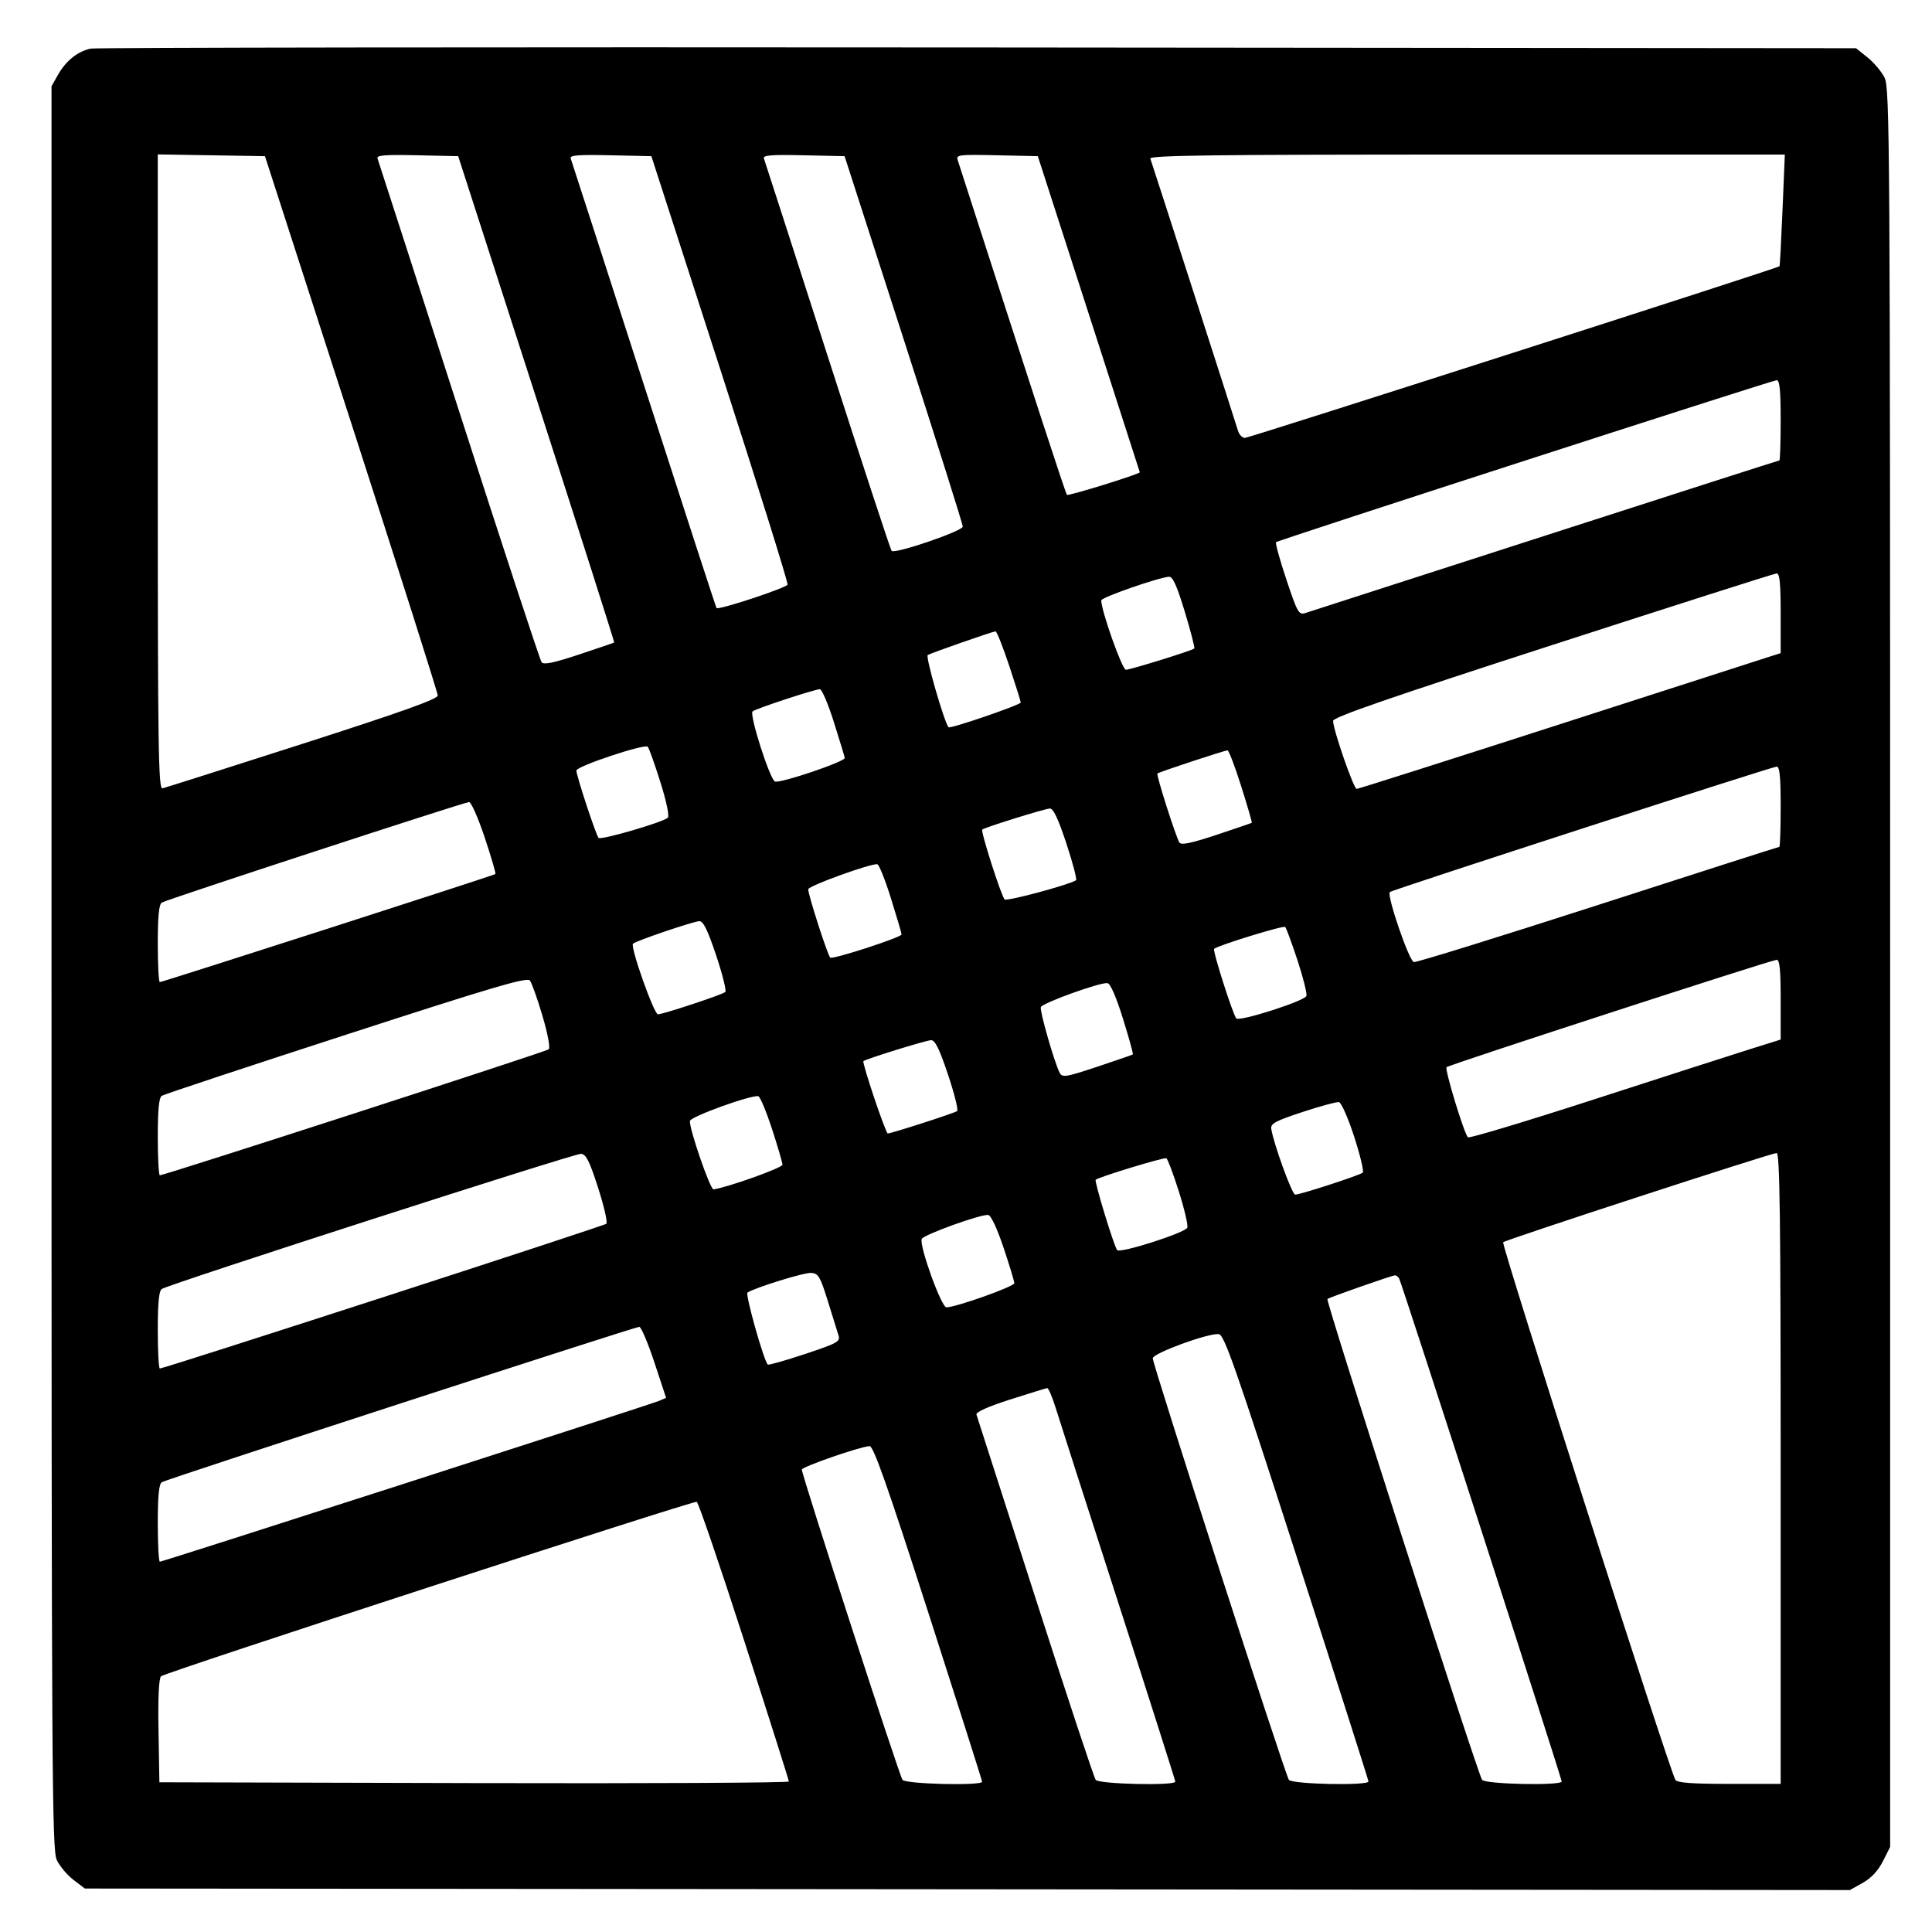
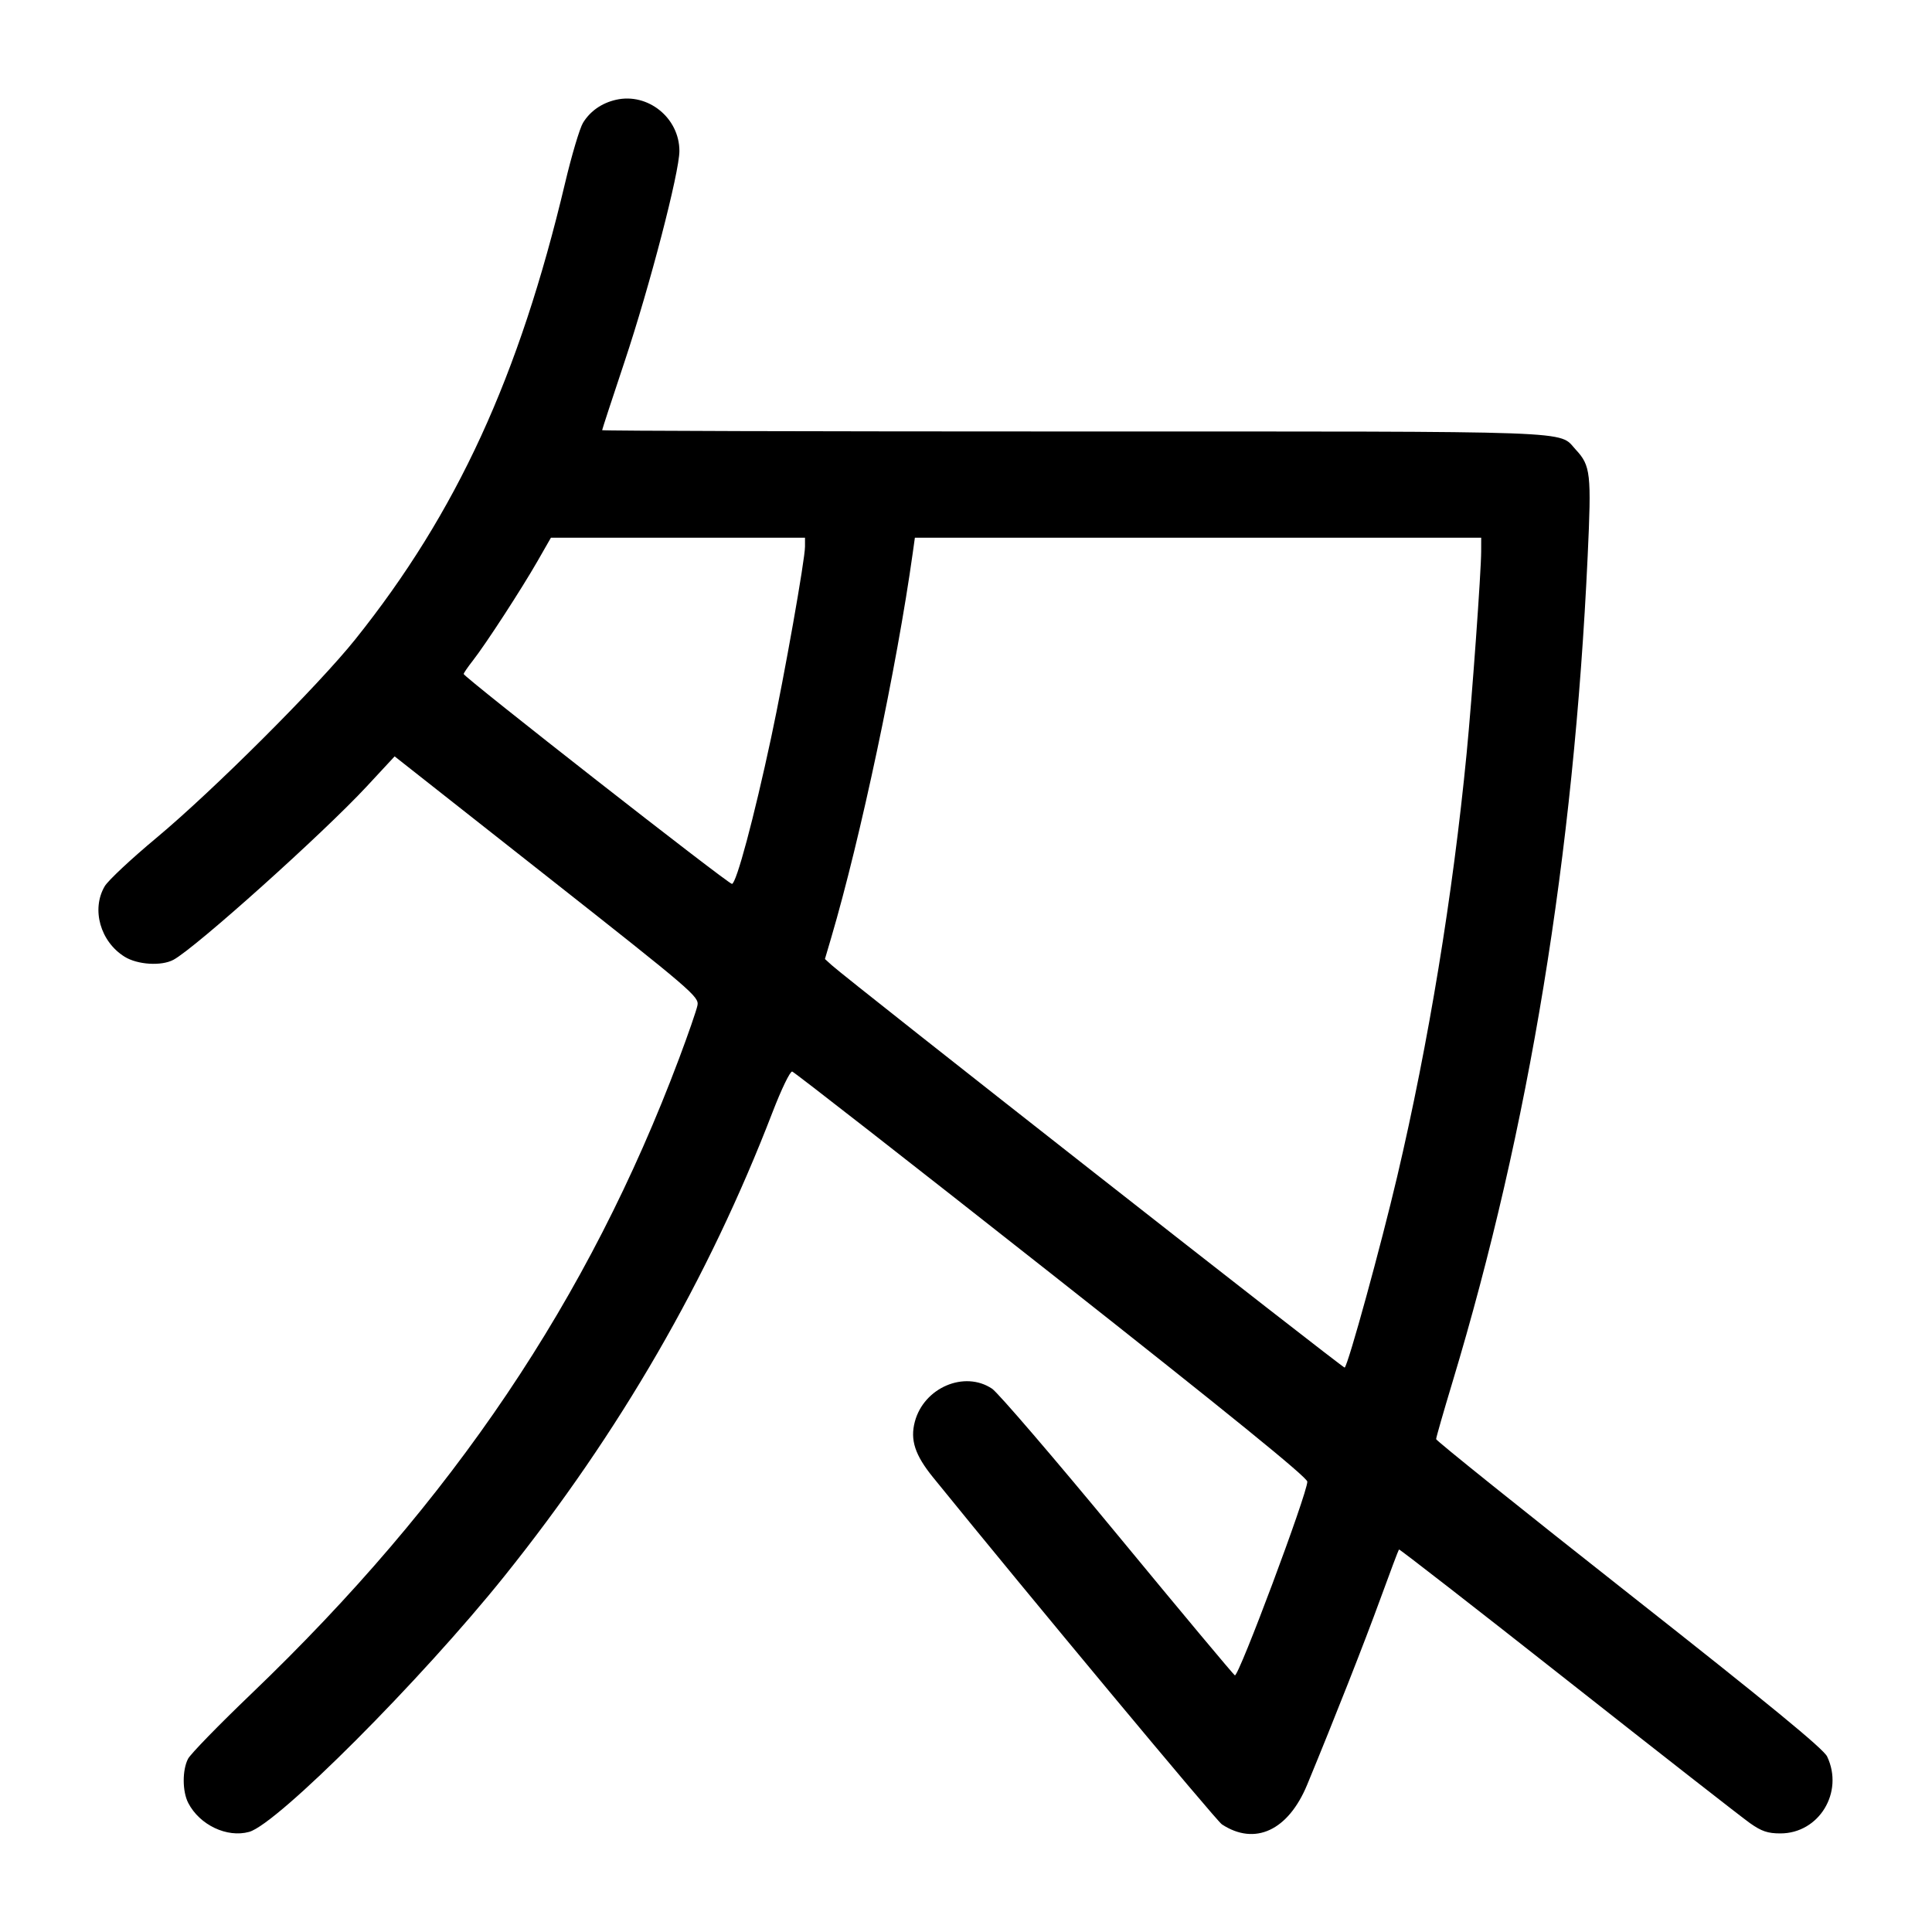
<svg xmlns="http://www.w3.org/2000/svg" width="1000" height="1000" viewBox="0 0 1000 1000" version="1.1" id="svg5">
-   <path d="M46.989 25.157 C 40.310 26.523,34.197 31.379,30.113 38.560 L 26.667 44.621 26.667 500.808 C 26.667 920.246,26.887 957.460,29.401 962.759 C 30.905 965.928,34.784 970.542,38.021 973.011 L 43.907 977.500 500.704 977.894 L 957.500 978.289 964.167 974.554 C 968.556 972.095,972.114 968.282,974.583 963.390 L 978.333 955.960 978.331 500.897 C 978.328 70.950,978.167 45.518,975.414 40.119 C 973.811 36.975,969.839 32.279,966.586 29.682 L 960.671 24.961 506.250 24.564 C 256.318 24.345,49.651 24.612,46.989 25.157 M181.859 219.167 C 206.453 295.250,226.582 358.625,226.591 360.000 C 226.602 361.829,207.802 368.541,156.574 385.000 C 118.056 397.375,85.445 407.742,84.104 408.039 C 81.978 408.509,81.667 387.576,81.667 244.249 L 81.667 79.919 109.405 80.376 L 137.143 80.833 181.859 219.167 M277.728 206.547 C 300.040 275.689,318.117 332.396,317.898 332.562 C 317.679 332.729,309.474 335.529,299.665 338.784 C 286.534 343.142,281.434 344.193,280.330 342.769 C 279.506 341.704,260.241 283.083,237.518 212.500 C 214.796 141.917,195.845 83.206,195.404 82.032 C 194.774 80.352,199.134 79.997,215.882 80.365 L 237.161 80.833 277.728 206.547 M372.709 190.833 C 392.266 251.333,407.986 301.628,407.641 302.599 C 407.037 304.302,371.955 315.880,370.879 314.732 C 370.587 314.421,353.665 262.417,333.274 199.167 C 312.883 135.917,295.840 83.206,295.401 82.032 C 294.774 80.352,299.134 79.997,315.878 80.365 L 337.151 80.833 372.709 190.833 M467.747 175.617 C 484.569 227.748,498.333 271.371,498.333 272.557 C 498.333 274.863,463.239 286.863,461.505 285.150 C 460.958 284.609,446.041 239.167,428.356 184.167 C 410.671 129.167,395.842 83.206,395.403 82.032 C 394.774 80.352,399.134 79.997,415.882 80.365 L 437.160 80.833 467.747 175.617 M563.548 162.500 C 578.054 207.417,589.940 244.292,589.961 244.446 C 590.086 245.344,552.968 256.857,552.252 256.141 C 551.550 255.439,536.468 209.227,495.701 82.866 C 494.811 80.110,496.254 79.932,515.959 80.366 L 537.175 80.833 563.548 162.500 M922.628 108.728 C 921.971 124.528,921.267 137.622,921.064 137.825 C 920.057 138.832,646.496 226.667,644.366 226.667 C 643.005 226.667,641.389 224.979,640.775 222.917 C 639.271 217.869,596.385 84.725,595.411 82.083 C 594.800 80.426,628.263 80.000,759.233 80.000 L 923.823 80.000 922.628 108.728 M921.667 217.500 C 921.667 228.958,921.365 238.333,920.996 238.333 C 920.627 238.333,866.065 255.850,799.746 277.258 C 733.427 298.667,677.550 316.695,675.575 317.321 C 672.260 318.370,671.510 317.035,665.819 299.957 C 662.428 289.782,660.020 281.092,660.466 280.645 C 661.518 279.593,916.839 196.977,919.583 196.800 C 921.146 196.700,921.667 201.873,921.667 217.500 M921.667 317.371 L 921.667 338.075 916.250 339.782 C 913.271 340.721,864.230 356.530,807.270 374.912 C 750.309 393.294,703.031 408.333,702.207 408.333 C 700.654 408.333,690.000 377.605,690.000 373.126 C 690.000 371.240,719.167 361.146,803.750 333.760 C 866.313 313.503,918.438 296.871,919.583 296.798 C 921.145 296.700,921.667 301.848,921.667 317.371 M613.267 316.695 C 616.328 326.795,618.532 335.336,618.166 335.676 C 617.006 336.754,585.059 346.667,582.745 346.667 C 580.850 346.667,570.000 316.095,570.000 310.757 C 570.000 309.224,599.561 298.919,605.101 298.520 C 607.010 298.383,609.185 303.223,613.267 316.695 M522.362 344.586 C 525.646 354.442,528.333 363.005,528.333 363.615 C 528.333 364.836,491.758 377.371,490.963 376.423 C 488.685 373.706,478.928 339.829,480.198 339.044 C 481.886 338.001,513.353 327.012,515.279 326.793 C 515.891 326.724,519.078 334.731,522.362 344.586 M431.609 373.750 C 434.573 383.146,437.111 391.490,437.249 392.292 C 437.573 394.174,403.892 405.571,401.133 404.512 C 398.505 403.504,387.752 369.885,389.526 368.223 C 390.966 366.874,421.385 356.841,424.360 356.734 C 425.384 356.697,428.646 364.354,431.609 373.750 M341.762 404.667 C 344.926 414.719,346.544 422.423,345.666 423.254 C 343.187 425.603,310.975 434.985,309.819 433.695 C 308.444 432.161,298.333 401.470,298.333 398.829 C 298.333 396.637,333.495 384.906,335.263 386.507 C 335.866 387.053,338.791 395.225,341.762 404.667 M642.441 406.944 C 645.683 417.180,648.147 425.699,647.917 425.876 C 647.688 426.053,639.446 428.871,629.603 432.138 C 616.606 436.452,611.370 437.543,610.480 436.123 C 608.601 433.126,598.375 401.069,599.075 400.370 C 599.806 399.638,633.631 388.469,635.358 388.389 C 636.013 388.358,639.200 396.708,642.441 406.944 M921.667 417.500 C 921.667 428.958,921.357 438.333,920.979 438.333 C 920.600 438.333,878.426 451.855,827.259 468.381 C 776.092 484.908,733.140 498.220,731.811 497.964 C 729.351 497.490,717.676 463.445,719.381 461.720 C 720.466 460.622,916.701 396.991,919.583 396.803 C 921.146 396.701,921.667 401.872,921.667 417.500 M250.868 433.438 C 254.247 443.579,256.747 452.116,256.423 452.408 C 255.655 453.100,84.100 508.333,82.719 508.333 C 82.140 508.333,81.667 499.378,81.667 488.432 C 81.667 474.391,82.277 468.133,83.741 467.182 C 86.082 465.660,239.760 415.381,242.779 415.149 C 243.849 415.067,247.489 423.297,250.868 433.438 M551.981 436.660 C 555.311 446.740,557.540 455.283,556.934 455.645 C 552.729 458.157,521.013 466.659,519.987 465.550 C 518.173 463.587,507.506 430.265,508.415 429.397 C 509.549 428.313,540.456 418.674,543.380 418.492 C 545.184 418.379,547.689 423.671,551.981 436.660 M461.204 465.129 C 464.190 474.683,466.641 483.025,466.650 483.666 C 466.671 485.142,431.316 496.647,429.744 495.675 C 428.539 494.930,418.333 463.286,418.333 460.295 C 418.333 458.543,451.264 446.637,454.136 447.351 C 455.037 447.575,458.217 455.575,461.204 465.129 M370.679 494.507 C 373.964 504.319,376.093 512.851,375.410 513.466 C 373.868 514.854,343.212 525.000,340.560 525.000 C 338.471 525.000,326.104 490.022,327.637 488.451 C 329.014 487.042,358.715 476.950,361.936 476.798 C 364.006 476.700,366.212 481.169,370.679 494.507 M671.616 497.140 C 674.566 506.109,676.619 514.387,676.178 515.536 C 675.172 518.157,641.546 528.917,639.911 527.141 C 638.163 525.241,627.523 491.905,628.415 491.119 C 630.468 489.309,664.308 478.891,665.209 479.792 C 665.783 480.365,668.666 488.171,671.616 497.140 M921.667 517.371 L 921.667 538.074 905.417 543.176 C 896.479 545.982,860.297 557.633,825.011 569.066 C 789.725 580.500,760.372 589.325,759.782 588.678 C 757.699 586.393,747.677 553.434,748.741 552.370 C 749.974 551.137,916.402 497.003,919.583 496.800 C 921.145 496.700,921.667 501.848,921.667 517.371 M280.784 525.812 C 283.528 535.105,284.880 542.373,284.006 543.136 C 282.605 544.359,85.118 608.333,82.744 608.333 C 82.152 608.333,81.667 599.378,81.667 588.432 C 81.667 574.360,82.276 568.135,83.746 567.182 C 84.890 566.440,127.828 552.203,179.163 535.543 C 255.640 510.724,272.821 505.663,274.278 507.527 C 275.256 508.778,278.183 517.006,280.784 525.812 M581.247 527.257 C 584.345 537.204,586.644 545.535,586.356 545.771 C 586.069 546.006,577.769 548.875,567.912 552.147 C 551.632 557.550,549.853 557.839,548.501 555.298 C 545.841 550.297,538.077 523.269,538.735 521.296 C 539.440 519.179,569.413 508.375,573.224 508.864 C 574.722 509.056,577.720 515.928,581.247 527.257 M490.679 556.174 C 493.964 565.986,496.093 574.494,495.410 575.082 C 494.247 576.081,461.429 586.667,459.495 586.667 C 458.411 586.667,446.083 550.009,446.911 549.247 C 448.143 548.112,479.296 538.464,481.936 538.400 C 483.990 538.351,486.248 542.941,490.679 556.174 M399.573 584.300 C 402.547 593.393,404.984 601.749,404.990 602.868 C 404.998 604.455,376.773 614.543,369.324 615.616 C 367.607 615.863,356.550 583.737,357.125 580.172 C 357.484 577.945,388.891 566.605,392.500 567.400 C 393.417 567.602,396.600 575.207,399.573 584.300 M700.908 588.299 C 704.021 597.905,706.028 606.293,705.367 606.938 C 704.006 608.268,673.103 618.333,670.382 618.333 C 668.775 618.333,659.222 592.055,658.004 584.286 C 657.579 581.577,660.120 580.208,674.167 575.577 C 683.333 572.555,691.827 570.252,693.041 570.458 C 694.255 570.664,697.795 578.693,700.908 588.299 M309.592 614.833 C 312.659 624.366,314.567 632.729,313.834 633.418 C 312.594 634.583,85.085 708.333,82.733 708.333 C 82.146 708.333,81.667 699.378,81.667 688.432 C 81.667 674.375,82.277 668.134,83.744 667.182 C 87.789 664.556,297.551 596.921,300.758 597.208 C 303.357 597.441,305.147 601.012,309.592 614.833 M921.667 760.000 L 921.667 923.333 895.098 923.333 C 875.674 923.333,868.167 922.773,867.182 921.250 C 864.307 916.809,776.936 644.100,778.031 642.988 C 779.305 641.694,916.219 597.022,919.583 596.802 C 921.237 596.695,921.667 630.372,921.667 760.000 M610.166 616.679 C 613.048 625.769,615.019 634.212,614.548 635.442 C 613.541 638.066,579.786 648.868,578.237 647.062 C 576.647 645.208,566.339 611.439,567.123 610.655 C 568.519 609.259,602.547 598.897,603.714 599.512 C 604.381 599.864,607.285 607.589,610.166 616.679 M519.435 645.769 C 522.496 654.901,525.000 663.179,525.000 664.165 C 525.000 665.915,494.771 676.667,489.852 676.667 C 487.252 676.667,475.816 645.051,477.063 641.310 C 477.769 639.194,507.727 628.370,511.518 628.862 C 512.917 629.043,516.125 635.895,519.435 645.769 M428.451 673.333 C 430.864 681.125,433.353 689.116,433.982 691.092 C 435.036 694.408,433.706 695.155,416.624 700.848 C 406.449 704.238,397.799 706.688,397.402 706.291 C 395.278 704.167,385.614 669.817,386.915 669.013 C 391.345 666.275,416.405 658.557,419.948 658.839 C 423.585 659.129,424.572 660.812,428.451 673.333 M724.163 661.661 C 725.370 663.614,808.302 920.243,808.321 922.083 C 808.344 924.346,768.908 923.549,767.127 921.250 C 764.920 918.401,686.097 673.348,687.073 672.371 C 687.863 671.582,719.858 660.360,721.985 660.126 C 722.618 660.057,723.599 660.748,724.163 661.661 M338.679 705.089 L 344.765 723.512 341.133 725.084 C 336.713 726.997,84.258 808.333,82.741 808.333 C 82.150 808.333,81.667 799.378,81.667 788.432 C 81.667 774.378,82.277 768.134,83.743 767.182 C 86.018 765.704,328.104 686.935,330.880 686.769 C 331.822 686.713,335.331 694.957,338.679 705.089 M671.199 805.833 C 691.607 869.083,708.312 921.396,708.319 922.083 C 708.345 924.347,668.908 923.549,667.132 921.250 C 665.231 918.789,596.667 706.470,596.667 703.045 C 596.667 700.471,625.174 690.020,630.796 690.533 C 633.640 690.792,639.174 706.585,671.199 805.833 M546.423 728.750 C 548.196 734.479,562.851 780.083,578.990 830.092 C 595.129 880.101,608.333 921.539,608.333 922.176 C 608.333 924.376,568.862 923.490,567.131 921.250 C 566.245 920.104,552.151 877.542,535.810 826.667 C 519.469 775.792,505.788 733.273,505.408 732.180 C 504.971 730.923,511.350 728.070,522.776 724.410 C 532.707 721.229,541.366 718.560,542.016 718.480 C 542.667 718.399,544.650 723.021,546.423 728.750 M480.504 834.721 C 495.810 882.234,508.333 921.609,508.333 922.221 C 508.333 924.391,468.840 923.460,467.132 921.250 C 465.497 919.134,414.976 763.427,415.029 760.670 C 415.058 759.206,444.928 748.838,450.087 748.502 C 452.068 748.373,459.202 768.597,480.504 834.721 M385.197 849.238 C 397.903 888.615,408.307 921.400,408.316 922.092 C 408.326 922.784,335.021 923.159,245.417 922.925 L 82.500 922.500 82.040 895.960 C 81.741 878.773,82.206 868.794,83.358 867.642 C 85.278 865.722,358.205 776.833,360.631 777.338 C 361.436 777.506,372.491 809.861,385.197 849.238 " stroke="none" fill-rule="evenodd" fill="#000000" />
+   <path d="M318.792 51.660 C 311.422 53.354,305.426 57.552,301.755 63.588 C 300.058 66.379,295.885 80.400,292.481 94.748 C 268.691 195.022,236.397 265.285,183.974 330.833 C 164.691 354.943,110.170 409.364,80.785 433.832 C 67.926 444.540,55.969 455.731,54.215 458.700 C 47.167 470.632,51.914 487.427,64.539 495.230 C 71.221 499.360,83.541 500.123,89.763 496.794 C 101.087 490.733,167.164 431.462,189.870 406.998 L 204.259 391.495 283.099 453.607 C 358.410 512.938,361.898 515.928,361.008 520.378 C 360.495 522.940,356.203 535.341,351.469 547.935 C 304.607 672.615,234.574 776.607,130.017 876.769 C 113.331 892.754,98.626 907.859,97.339 910.334 C 94.302 916.178,94.350 927.243,97.440 933.218 C 103.338 944.624,117.491 951.344,128.949 948.181 C 143.542 944.151,217.927 869.633,261.059 815.833 C 320.759 741.368,366.578 662.092,399.865 575.669 C 404.487 563.671,408.988 554.372,410.049 554.631 C 411.096 554.886,471.512 602.041,544.309 659.420 C 636.417 732.020,676.667 764.706,676.667 766.904 C 676.667 773.028,641.206 867.827,639.162 867.167 C 638.595 866.984,611.364 834.381,578.649 794.716 C 545.934 755.051,516.618 720.889,513.504 718.799 C 499.236 709.228,478.184 718.222,473.512 735.886 C 471.021 745.302,473.574 753.109,482.910 764.631 C 532.223 825.483,629.509 942.360,632.455 944.291 C 649.554 955.494,666.786 947.479,676.591 923.762 C 690.706 889.617,706.249 850.143,714.491 827.510 C 719.496 813.765,723.823 802.288,724.107 802.004 C 724.391 801.720,763.697 832.286,811.455 869.929 C 859.212 907.571,901.672 940.755,905.810 943.672 C 911.793 947.890,915.007 948.974,921.517 948.974 C 941.543 948.974,954.505 927.676,945.732 909.188 C 943.836 905.193,916.019 882.350,843.232 825.017 C 788.288 781.738,743.333 745.680,743.333 744.886 C 743.333 744.093,747.130 730.857,751.770 715.472 C 791.496 583.755,814.562 442.879,821.771 287.946 C 823.771 244.942,823.338 241.066,815.599 232.719 C 806.380 222.777,821.763 223.333,555.887 223.333 C 421.566 223.333,311.667 223.029,311.667 222.658 C 311.667 222.286,316.883 206.348,323.258 187.241 C 336.330 148.062,351.670 89.132,351.660 78.129 C 351.646 61.004,335.323 47.859,318.792 51.660 M416.667 282.920 C 416.667 289.573,406.026 349.628,399.170 381.667 C 390.258 423.315,381.100 457.500,378.854 457.500 C 376.826 457.500,240.000 350.444,240.000 348.858 C 240.000 348.375,242.141 345.247,244.759 341.907 C 251.375 333.463,269.935 304.913,278.231 290.417 L 285.147 278.333 350.907 278.333 L 416.667 278.333 416.667 282.920 M766.652 285.417 C 766.631 295.999,761.983 360.531,759.120 390.000 C 752.012 463.172,739.422 539.895,723.198 608.918 C 714.729 644.949,697.983 705.906,696.012 707.877 C 695.416 708.473,439.401 507.622,430.575 499.634 L 426.983 496.383 430.257 485.275 C 445.390 433.923,464.181 345.246,472.431 286.250 L 473.538 278.333 620.102 278.333 L 766.667 278.333 766.652 285.417 " stroke="none" fill-rule="evenodd" fill="black" />
</svg>
